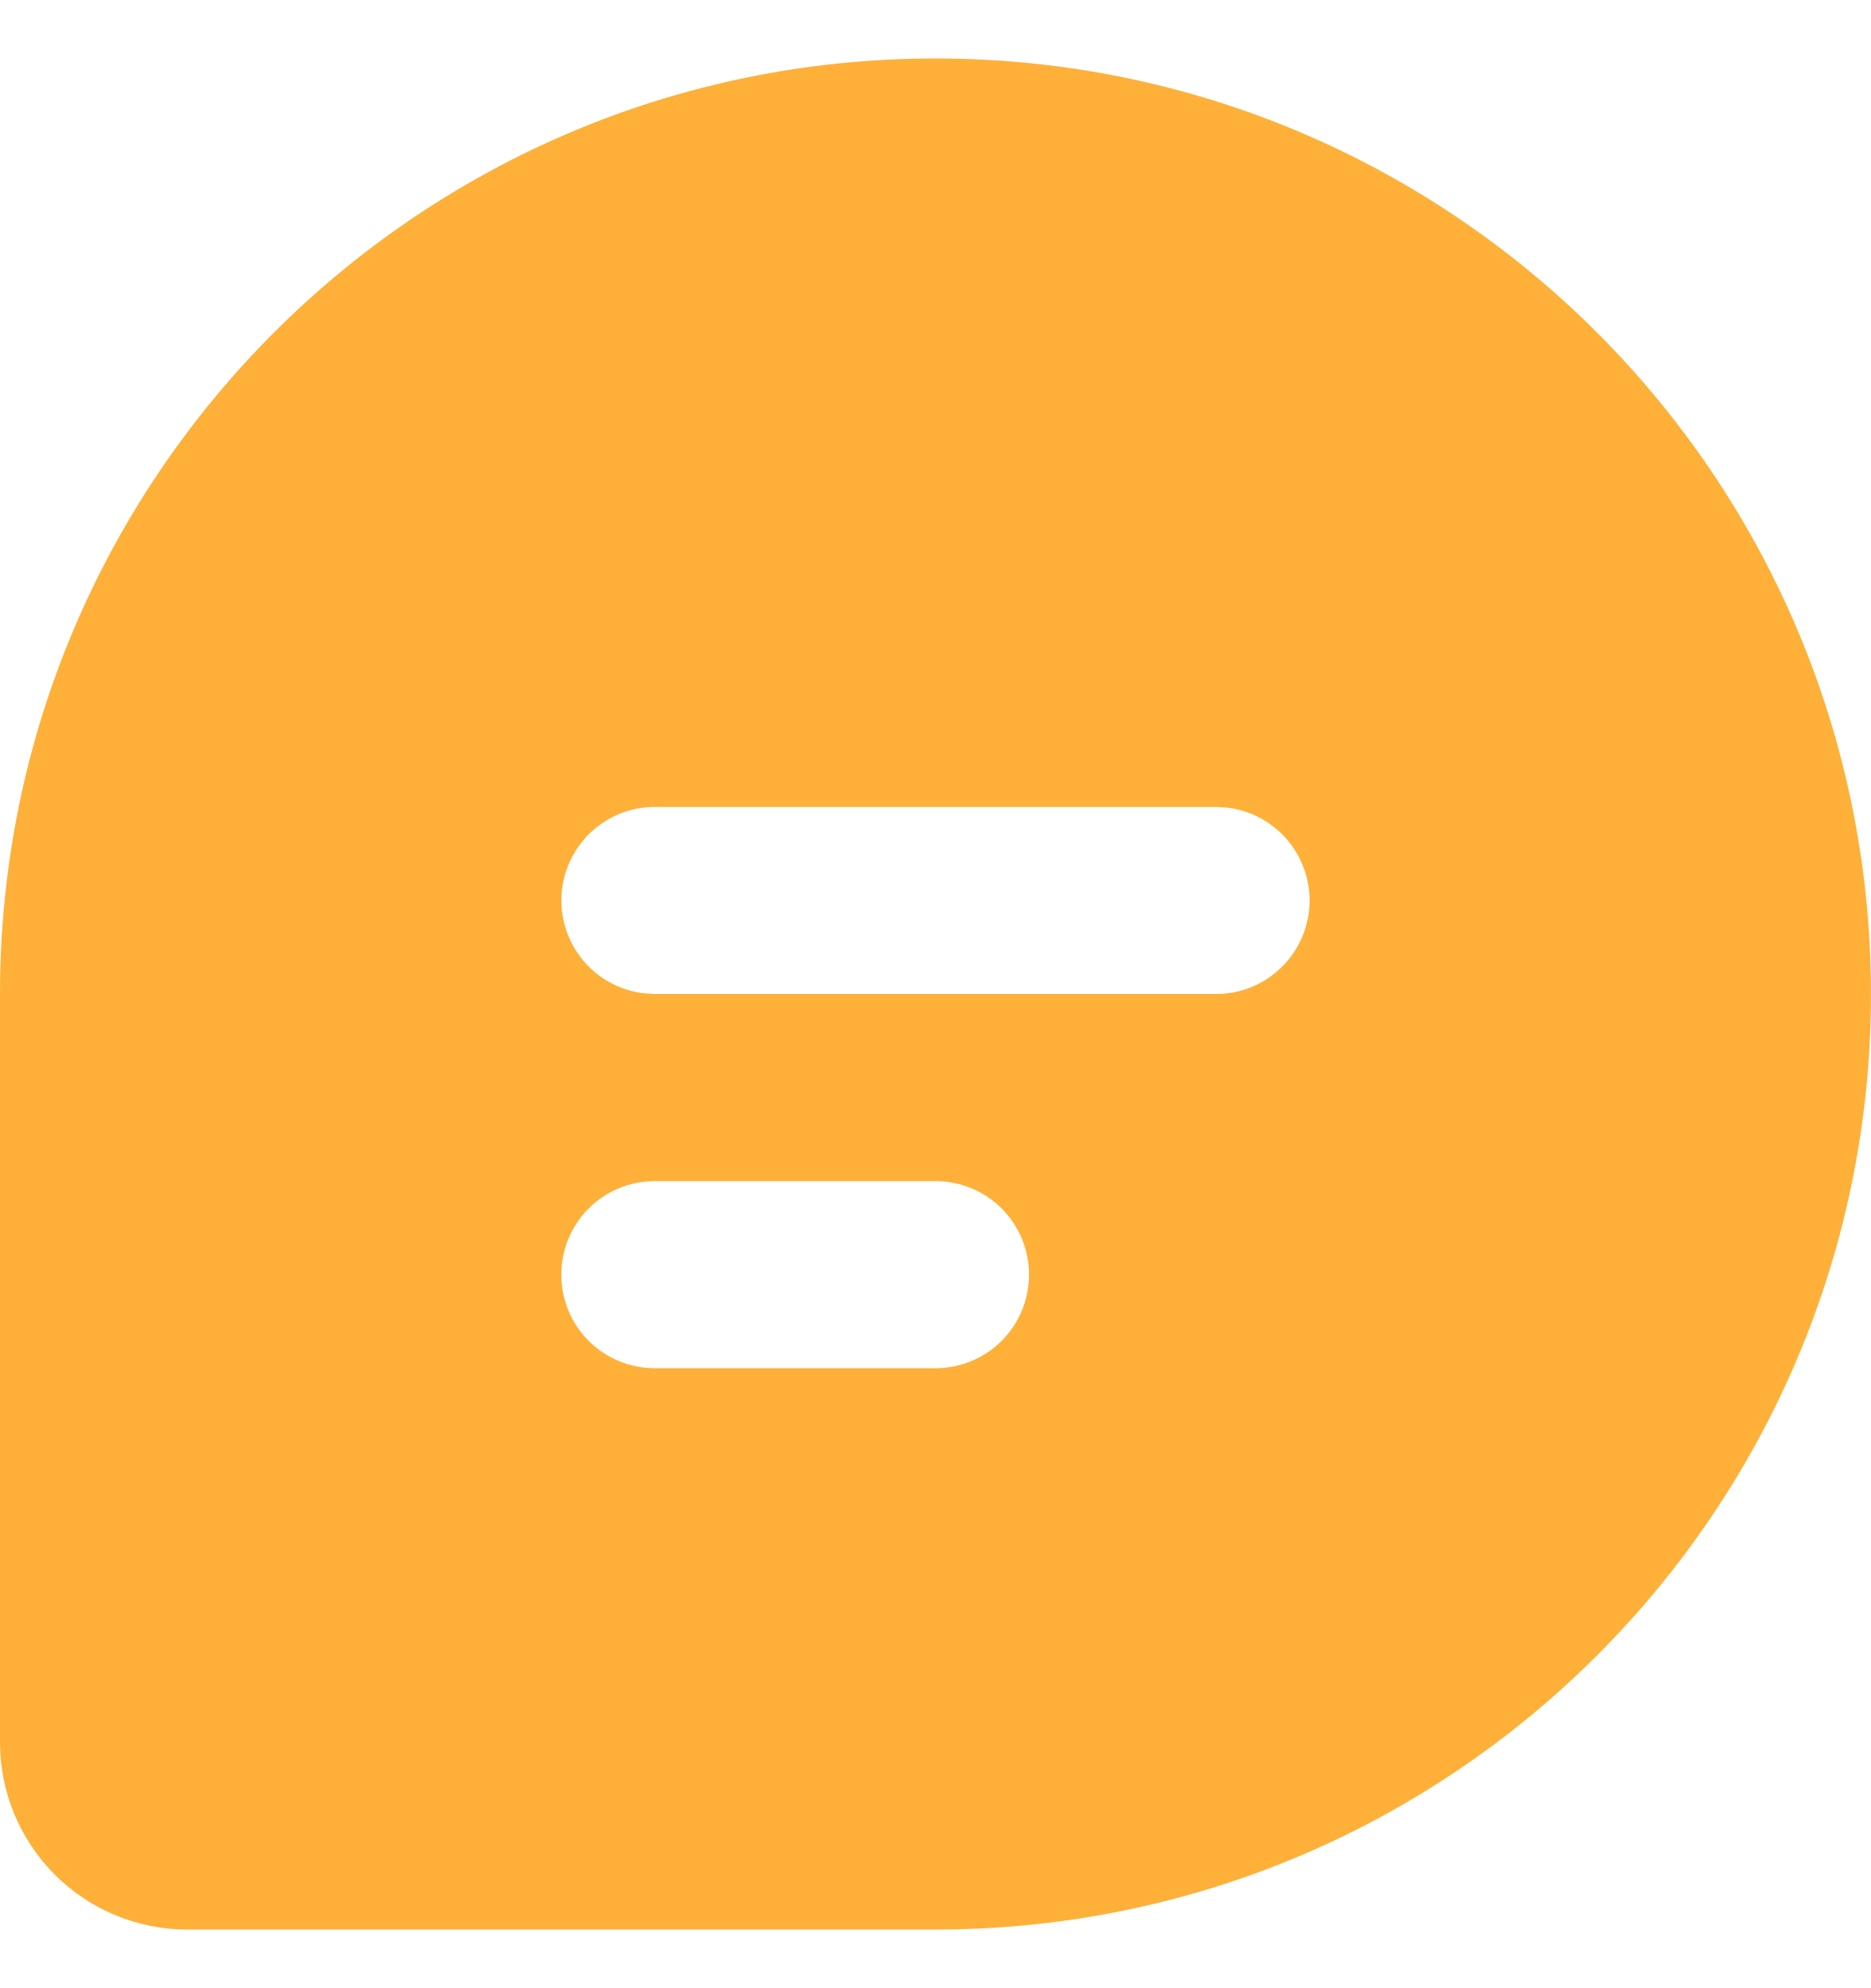
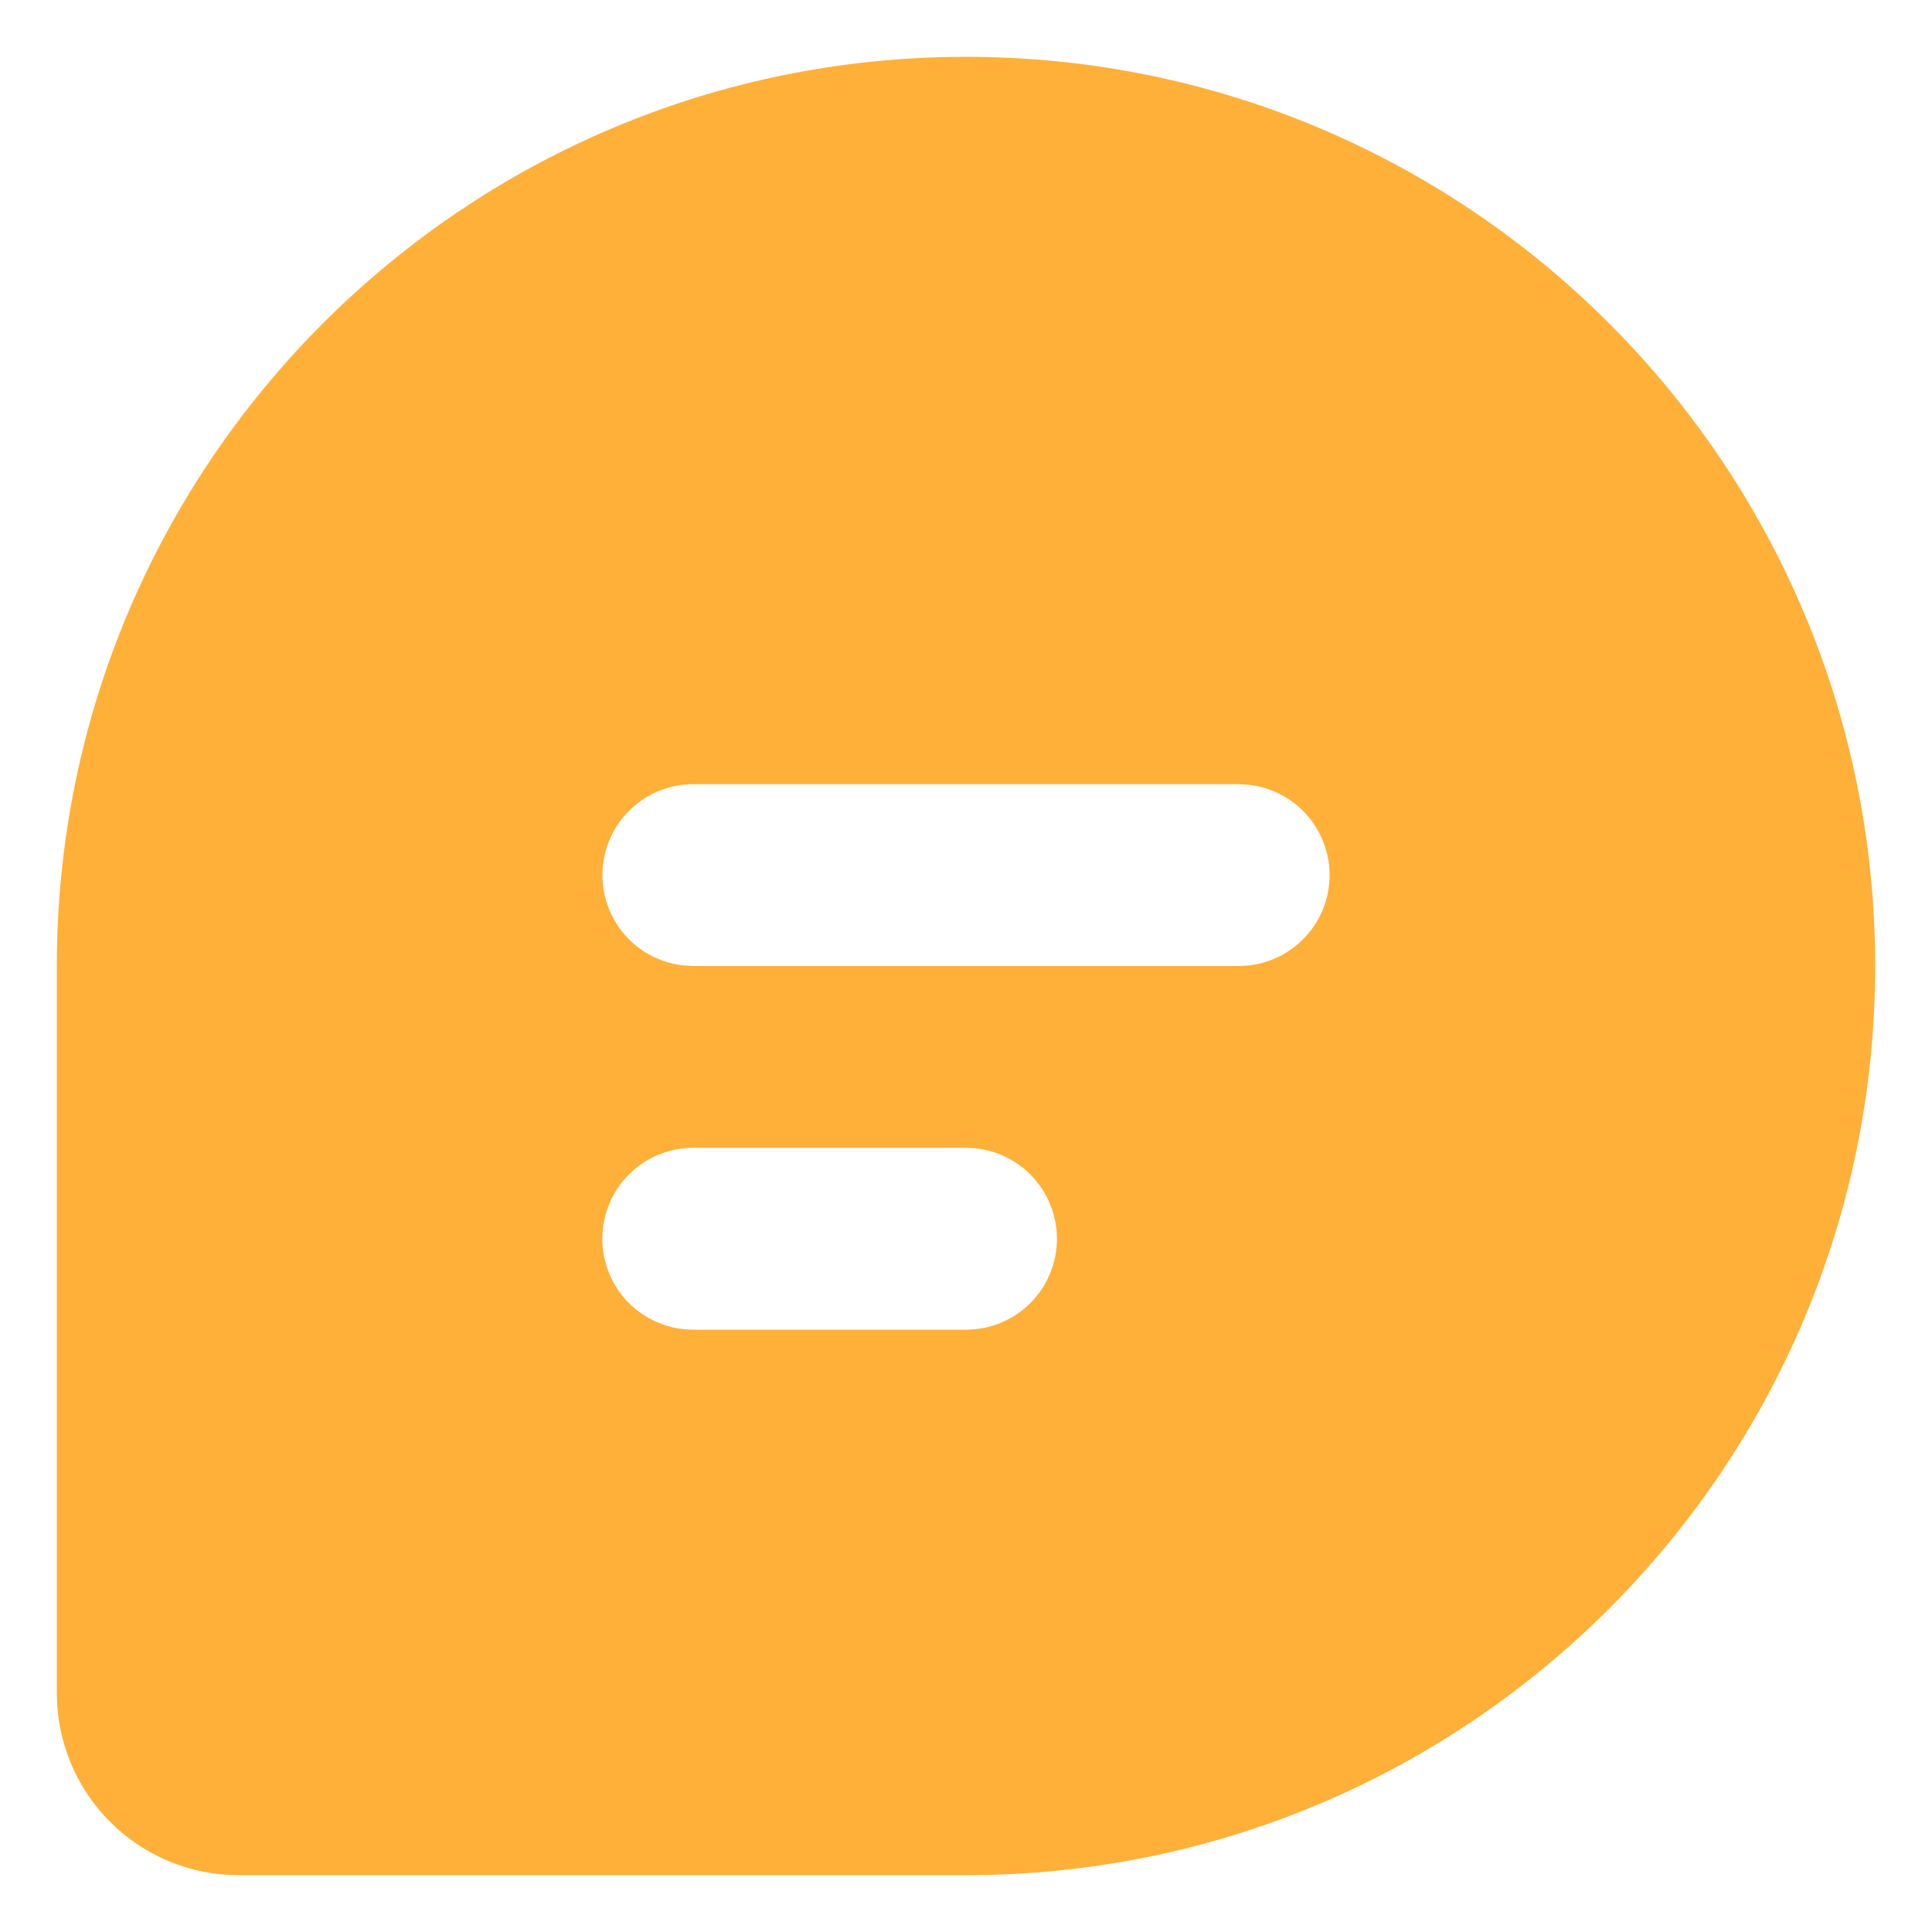
- <svg xmlns="http://www.w3.org/2000/svg" width="16" height="17" viewBox="0 0 16 17" fill="none">
+ <svg xmlns="http://www.w3.org/2000/svg" width="16" height="16" viewBox="0 0 16 17" fill="none">
  <path d="M8 0.5C12.418 0.5 16 4.082 16 8.5C16 12.918 12.418 16.5 8 16.5H1.6C1.176 16.5 0.769 16.331 0.469 16.031C0.169 15.731 0 15.324 0 14.9V8.5C0 4.082 3.582 0.5 8 0.5ZM8 10.1H5.6C5.388 10.1 5.184 10.184 5.034 10.334C4.884 10.484 4.8 10.688 4.8 10.9C4.8 11.112 4.884 11.316 5.034 11.466C5.184 11.616 5.388 11.7 5.6 11.7H8C8.212 11.7 8.416 11.616 8.566 11.466C8.716 11.316 8.8 11.112 8.8 10.9C8.8 10.688 8.716 10.484 8.566 10.334C8.416 10.184 8.212 10.1 8 10.1ZM10.4 6.9H5.6C5.396 6.9 5.2 6.978 5.052 7.118C4.903 7.258 4.814 7.45 4.802 7.653C4.79 7.857 4.857 8.057 4.987 8.213C5.118 8.37 5.304 8.47 5.506 8.494L5.6 8.5H10.4C10.604 8.5 10.8 8.422 10.948 8.282C11.097 8.142 11.186 7.95 11.198 7.747C11.21 7.543 11.143 7.343 11.013 7.187C10.882 7.03 10.696 6.93 10.494 6.906L10.4 6.9Z" fill="#FFB038" />
</svg>
